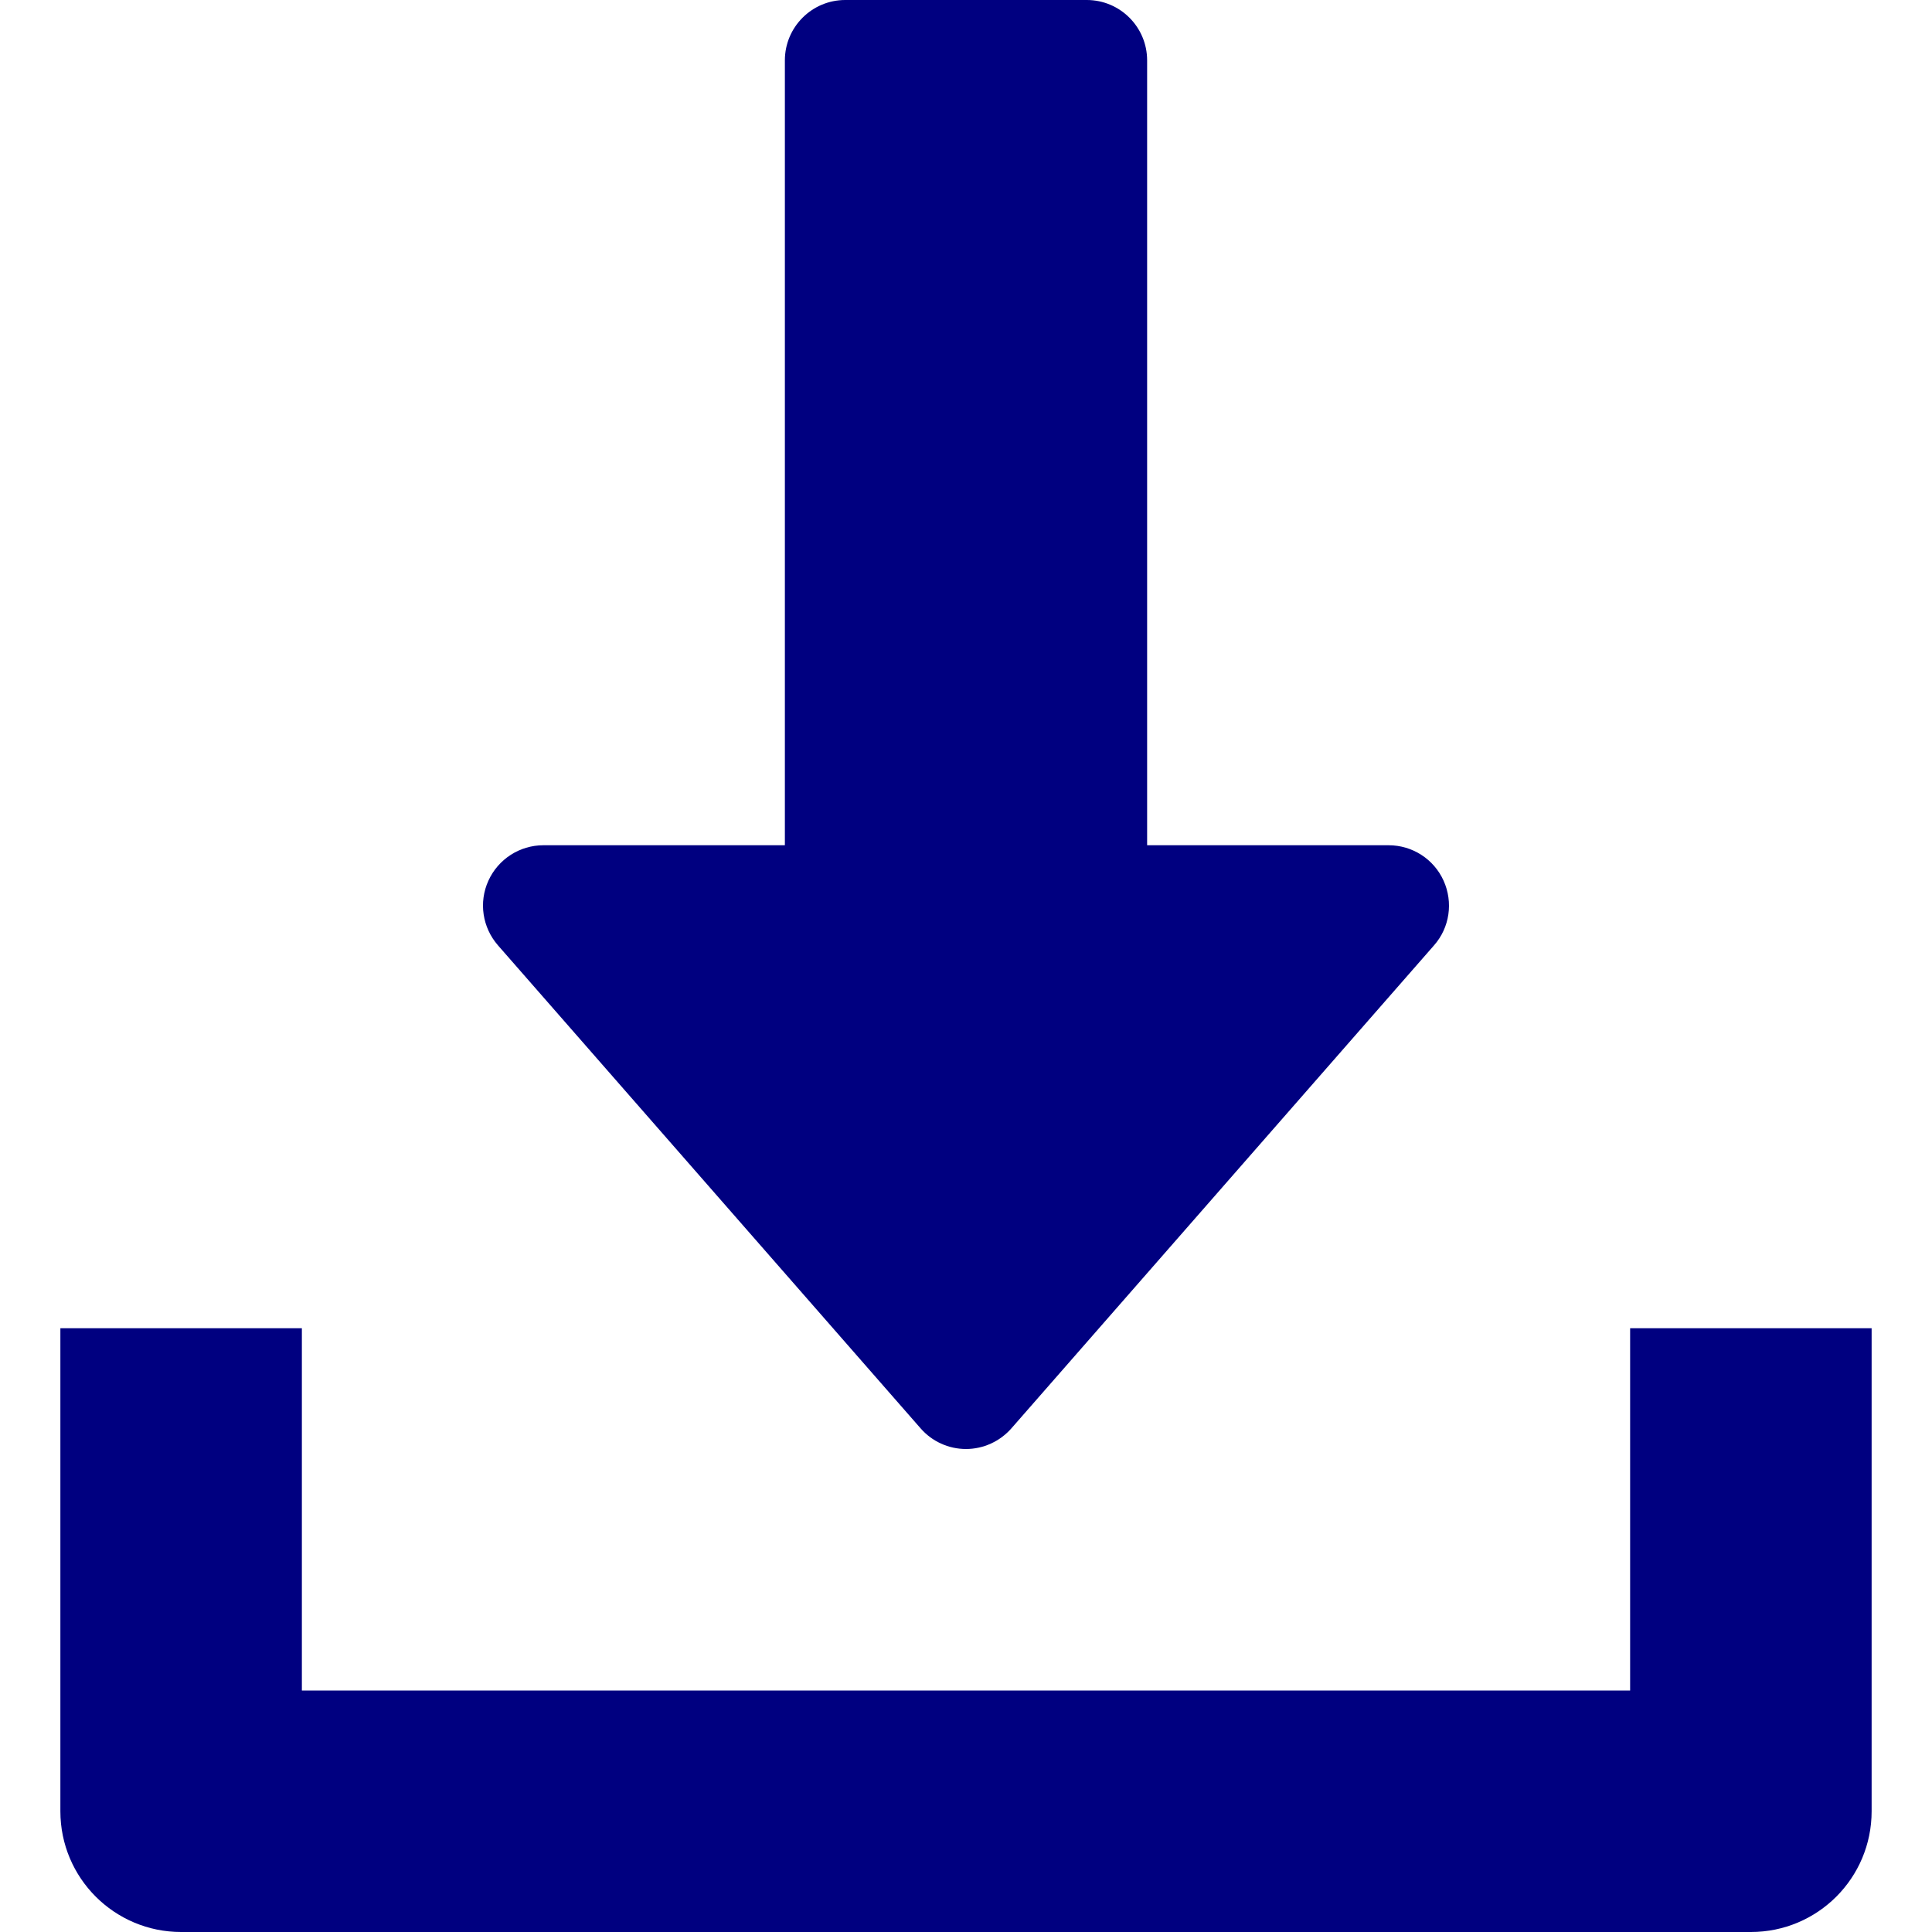
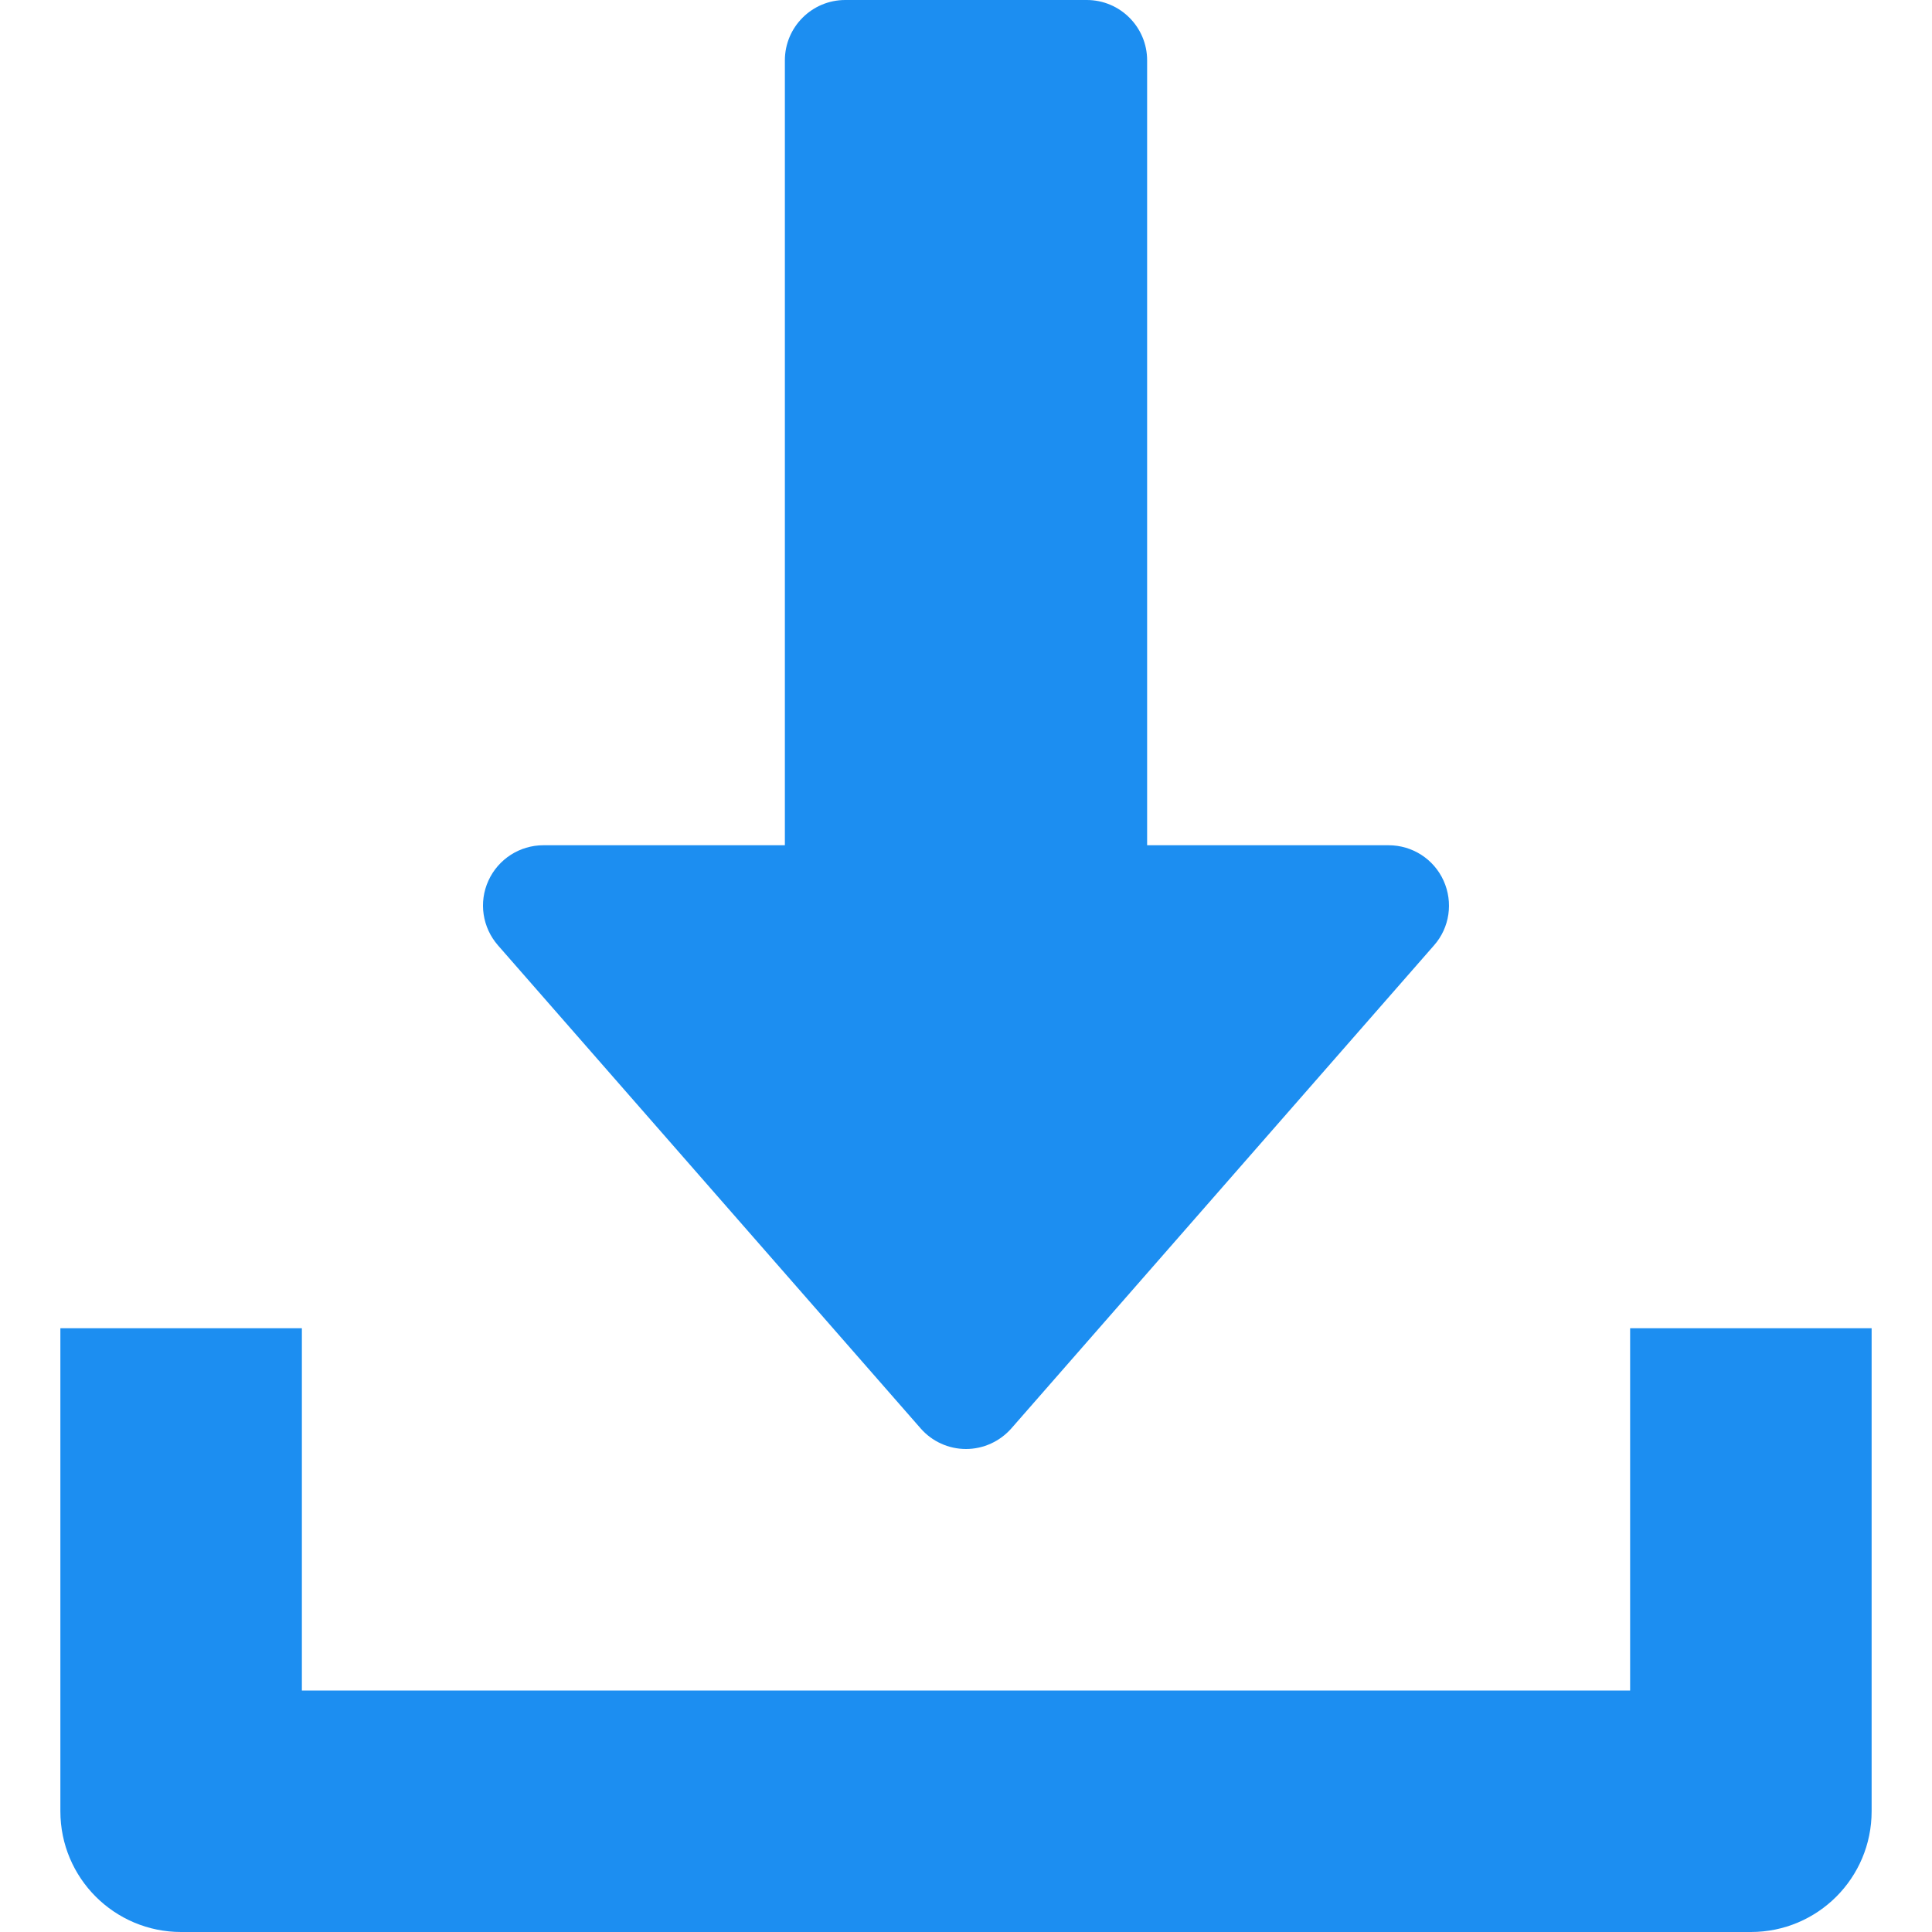
- <svg xmlns="http://www.w3.org/2000/svg" version="1.1" id="Capa_1" x="0px" y="0px" viewBox="0 0 512 512" style="enable-background:new 0 0 512 512;" xml:space="preserve" fill="navy">
+ <svg xmlns="http://www.w3.org/2000/svg" version="1.1" id="Capa_1" x="0px" y="0px" viewBox="0 0 512 512" style="enable-background:new 0 0 512 512;" xml:space="preserve" fill="#1c8ef1">
  <g>
    <g>
      <path d="M382.56,233.376C379.968,227.648,374.272,224,368,224h-64V16c0-8.832-7.168-16-16-16h-64c-8.832,0-16,7.168-16,16v208h-64    c-6.272,0-11.968,3.68-14.56,9.376c-2.624,5.728-1.6,12.416,2.528,17.152l112,128c3.04,3.488,7.424,5.472,12.032,5.472    c4.608,0,8.992-2.016,12.032-5.472l112-128C384.192,245.824,385.152,239.104,382.56,233.376z" />
    </g>
  </g>
  <g>
    <g>
      <path d="M432,352v96H80v-96H16v128c0,17.696,14.336,32,32,32h416c17.696,0,32-14.304,32-32V352H432z" />
    </g>
  </g>
  <g>
</g>
  <g>
</g>
  <g>
</g>
  <g>
</g>
  <g>
</g>
  <g>
</g>
  <g>
</g>
  <g>
</g>
  <g>
</g>
  <g>
</g>
  <g>
</g>
  <g>
</g>
  <g>
</g>
  <g>
</g>
  <g>
</g>
</svg>
